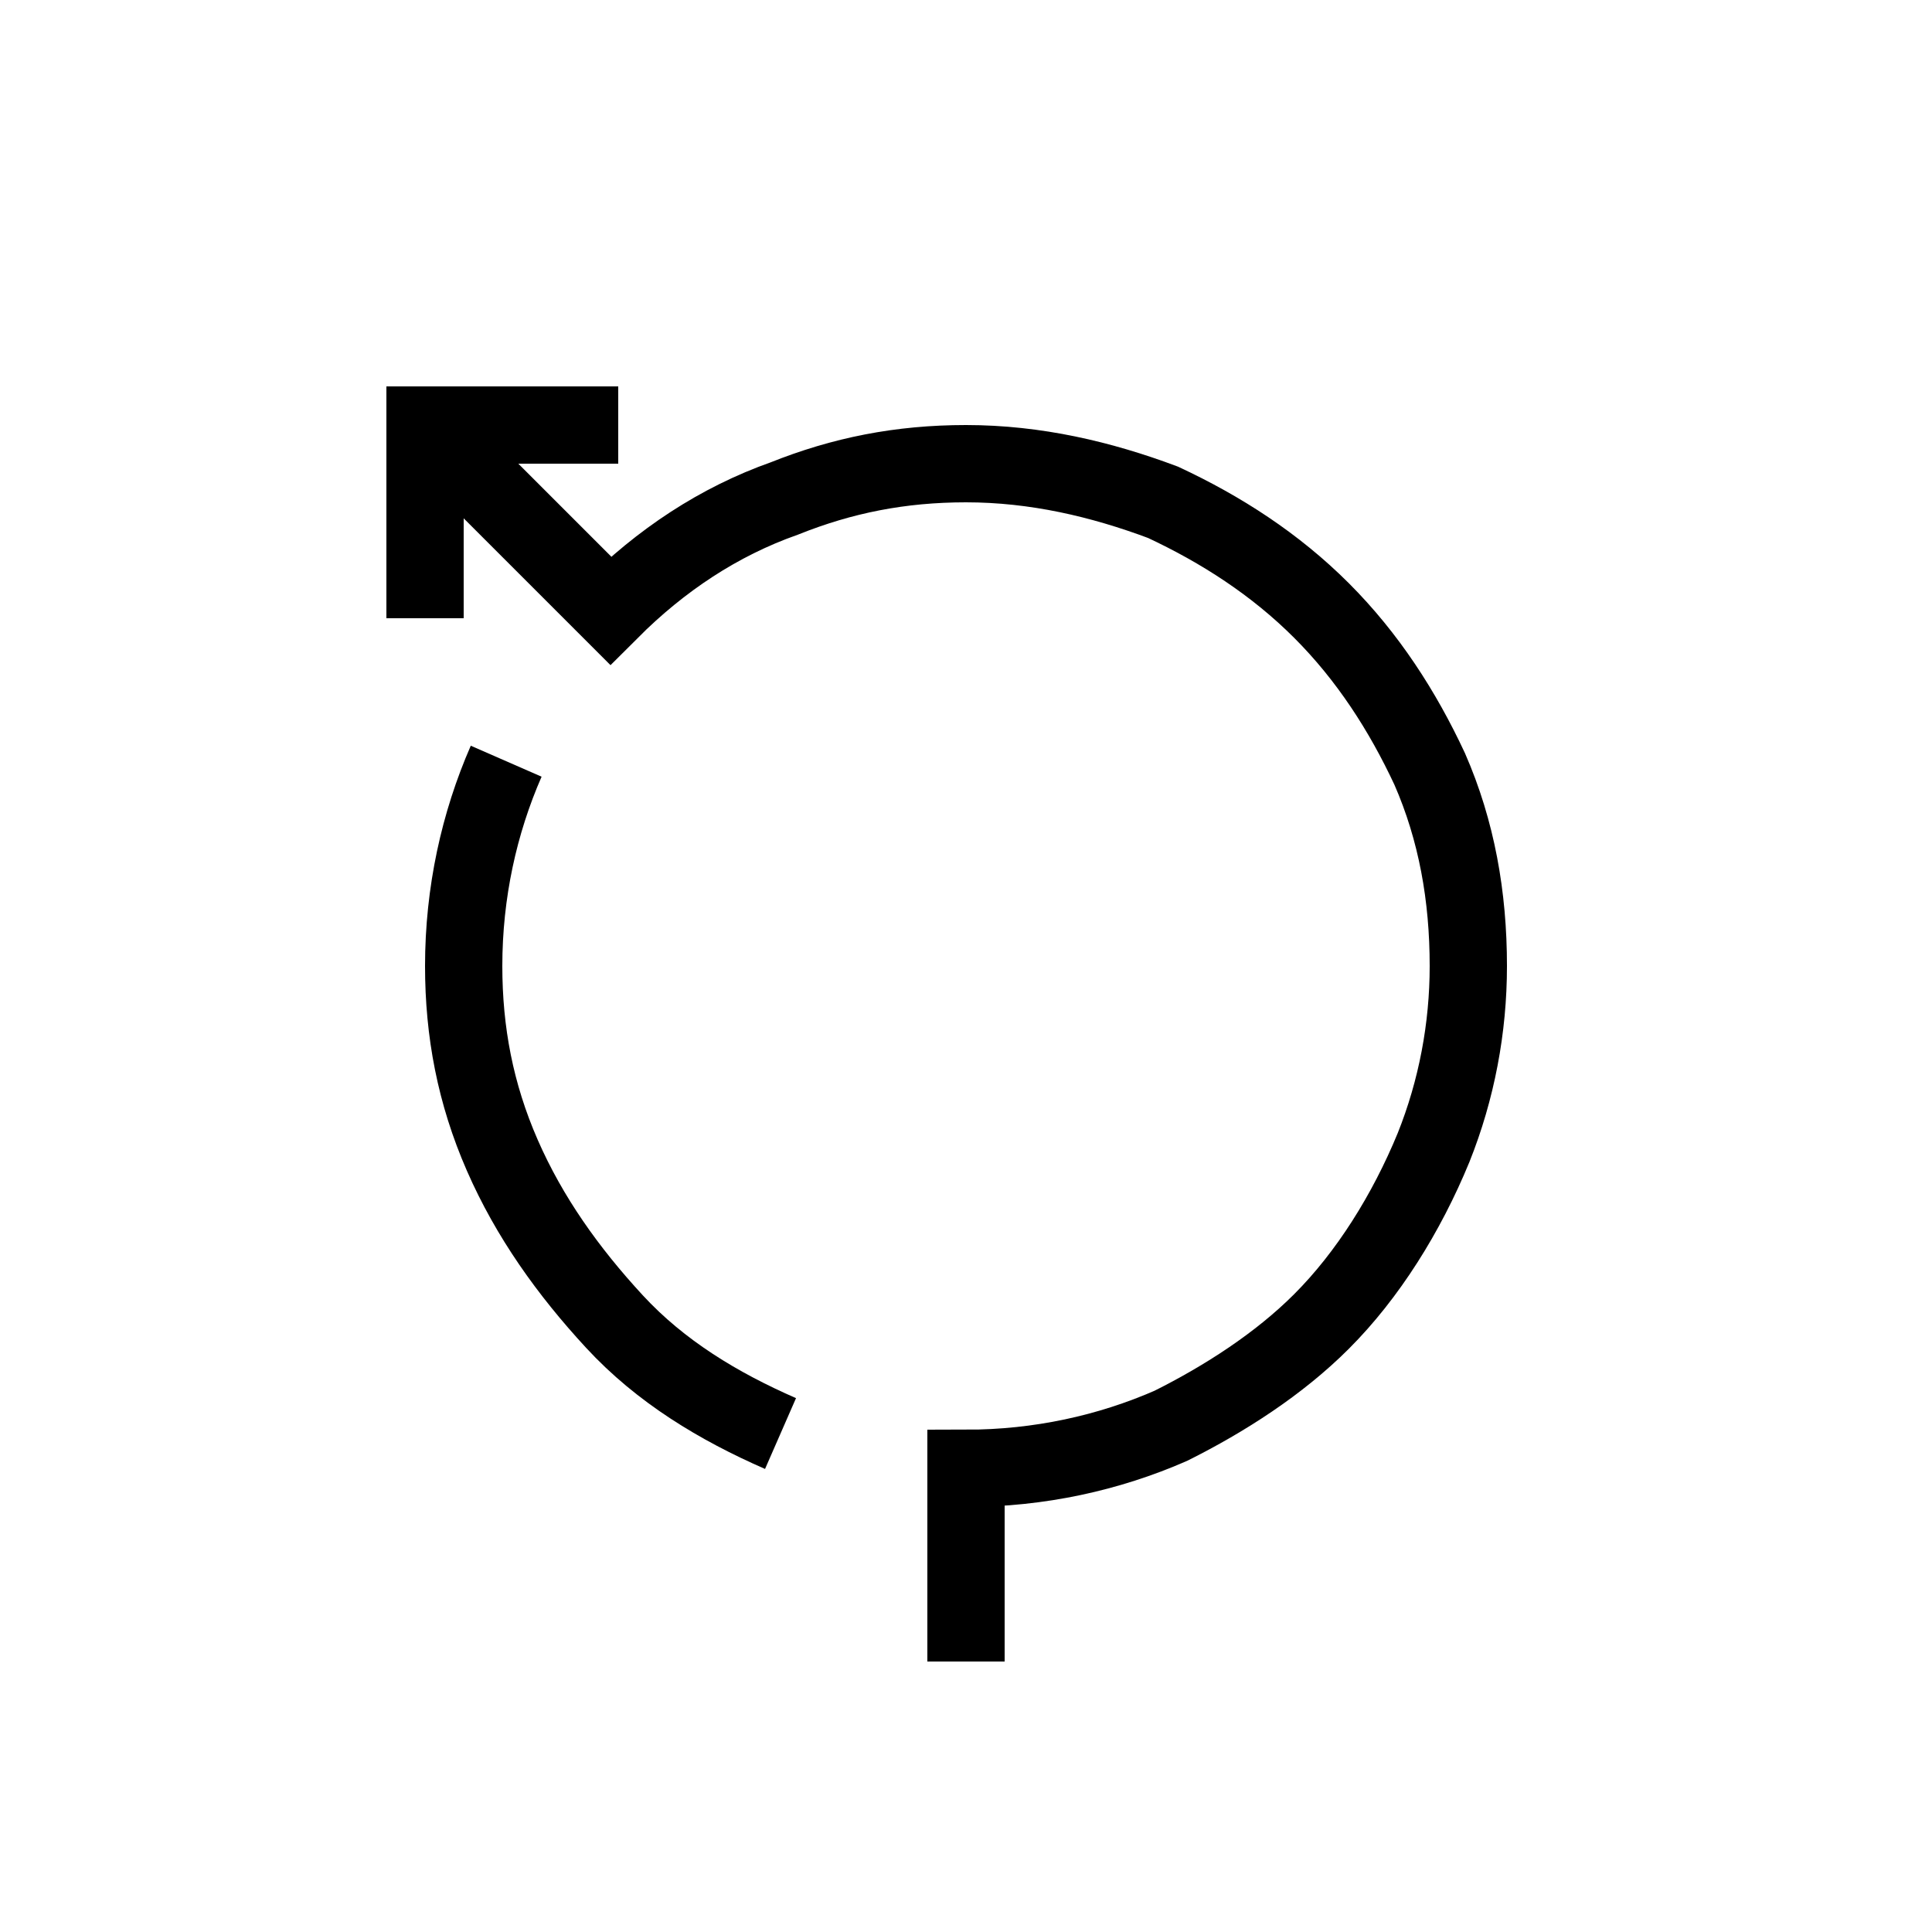
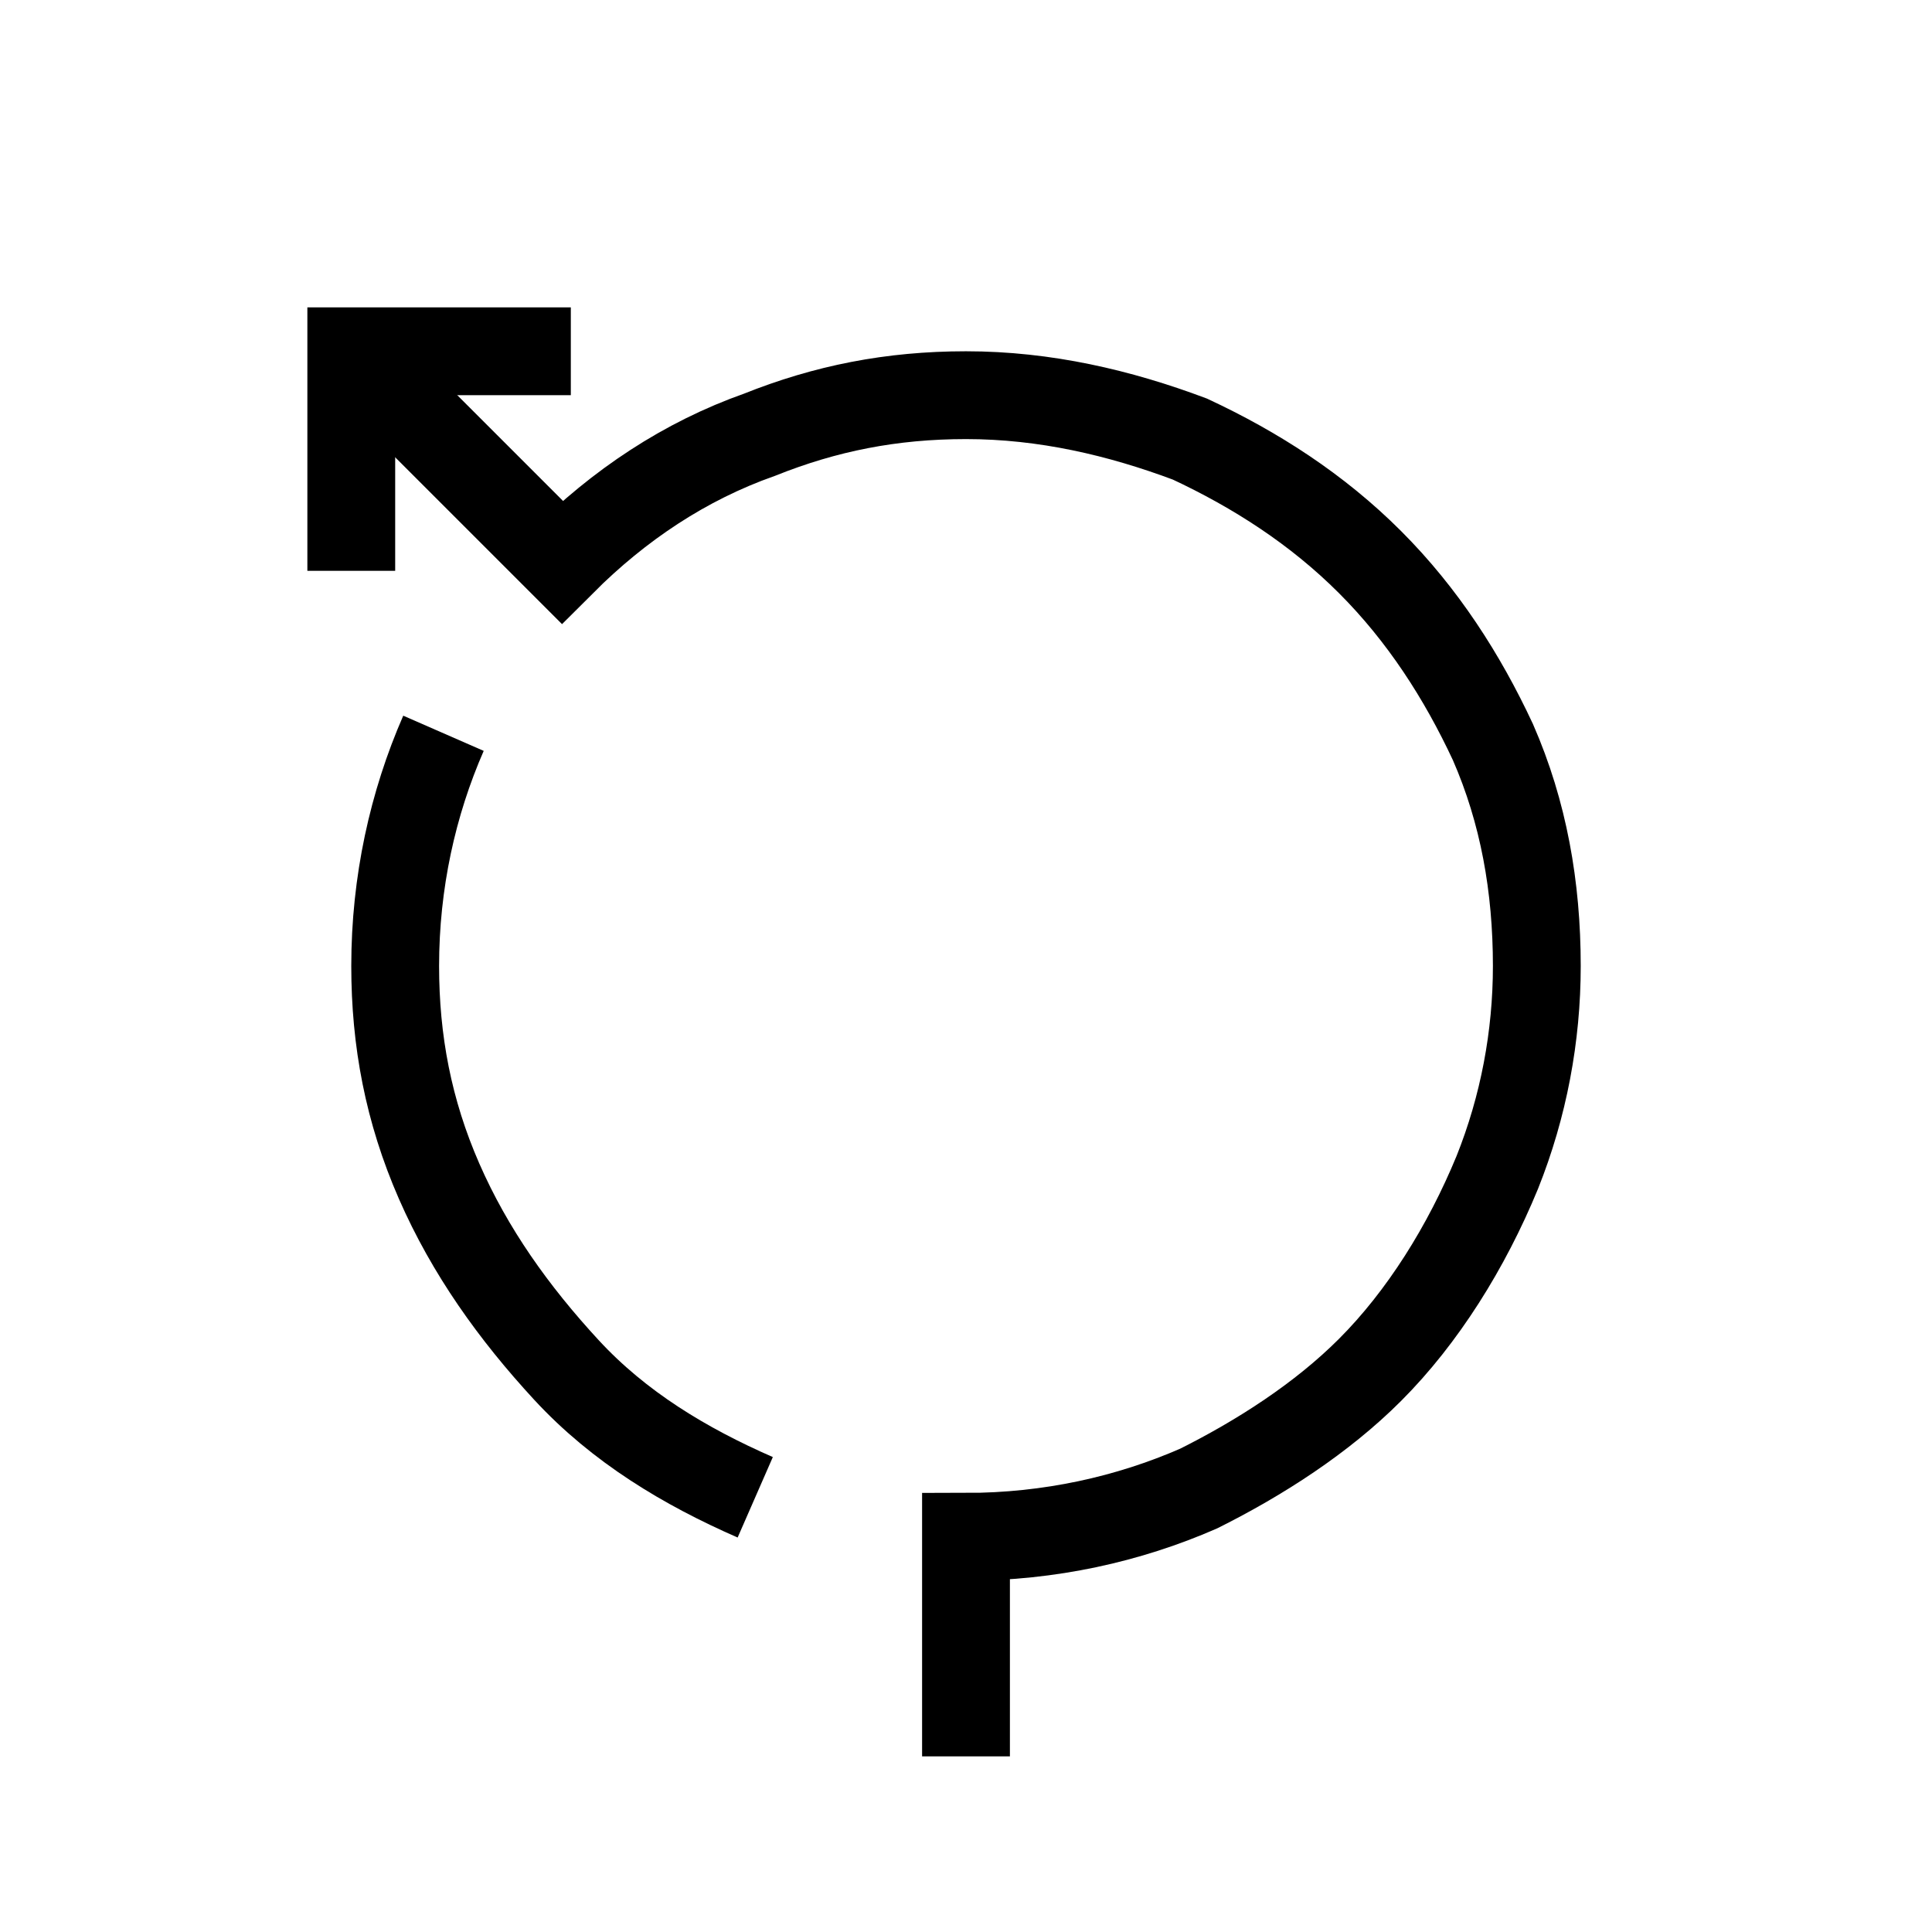
- <svg xmlns="http://www.w3.org/2000/svg" version="1.1" id="Layer_1" x="0px" y="0px" viewBox="0 0 50 50" style="enable-background:new 0 0 50 50;" xml:space="preserve">
+ <svg xmlns="http://www.w3.org/2000/svg" version="1.1" id="Layer_1" x="0px" y="0px" viewBox="3 3 44 44" style="enable-background:new 0 0 50 50;" xml:space="preserve">
  <style type="text/css">
- 	.st0{fill:none;stroke:#000000;stroke-width:2;stroke-miterlimit:10;}
+ 	.st0_8A{fill:none;stroke:#000000;stroke-width:2;stroke-miterlimit:10;}
</style>
-   <polyline class="st0" points="16,11 11,11 11,16 " />
-   <path class="st0" d="M20.2,37.1c-1.6-0.7-3.1-1.6-4.3-2.9s-2.2-2.7-2.9-4.3C12.3,28.3,12,26.7,12,25c0-1.9,0.4-3.7,1.1-5.3" />
-   <path class="st0" d="M11.5,11.5L14,14l1.8,1.8c1.3-1.3,2.8-2.3,4.5-2.9c1.5-0.6,3-0.9,4.7-0.9c1.8,0,3.5,0.4,5.1,1  c1.5,0.7,2.9,1.6,4.1,2.8s2.1,2.6,2.8,4.1c0.7,1.6,1,3.3,1,5.1c0,1.6-0.3,3.2-0.9,4.7c-0.7,1.7-1.7,3.3-2.9,4.5  c-1.1,1.1-2.5,2-3.9,2.7C28.7,37.6,26.9,38,25,38v5" />
+   <polyline class="st0_8A" points="16,11 11,11 11,16 " />
+   <path class="st0_8A" d="M20.2,37.1c-1.6-0.7-3.1-1.6-4.3-2.9s-2.2-2.7-2.9-4.3C12.3,28.3,12,26.7,12,25c0-1.9,0.4-3.7,1.1-5.3" />
+   <path class="st0_8A" d="M11.5,11.5L14,14l1.8,1.8c1.3-1.3,2.8-2.3,4.5-2.9c1.5-0.6,3-0.9,4.7-0.9c1.8,0,3.5,0.4,5.1,1  c1.5,0.7,2.9,1.6,4.1,2.8s2.1,2.6,2.8,4.1c0.7,1.6,1,3.3,1,5.1c0,1.6-0.3,3.2-0.9,4.7c-0.7,1.7-1.7,3.3-2.9,4.5  c-1.1,1.1-2.5,2-3.9,2.7C28.7,37.6,26.9,38,25,38v5" />
</svg>
